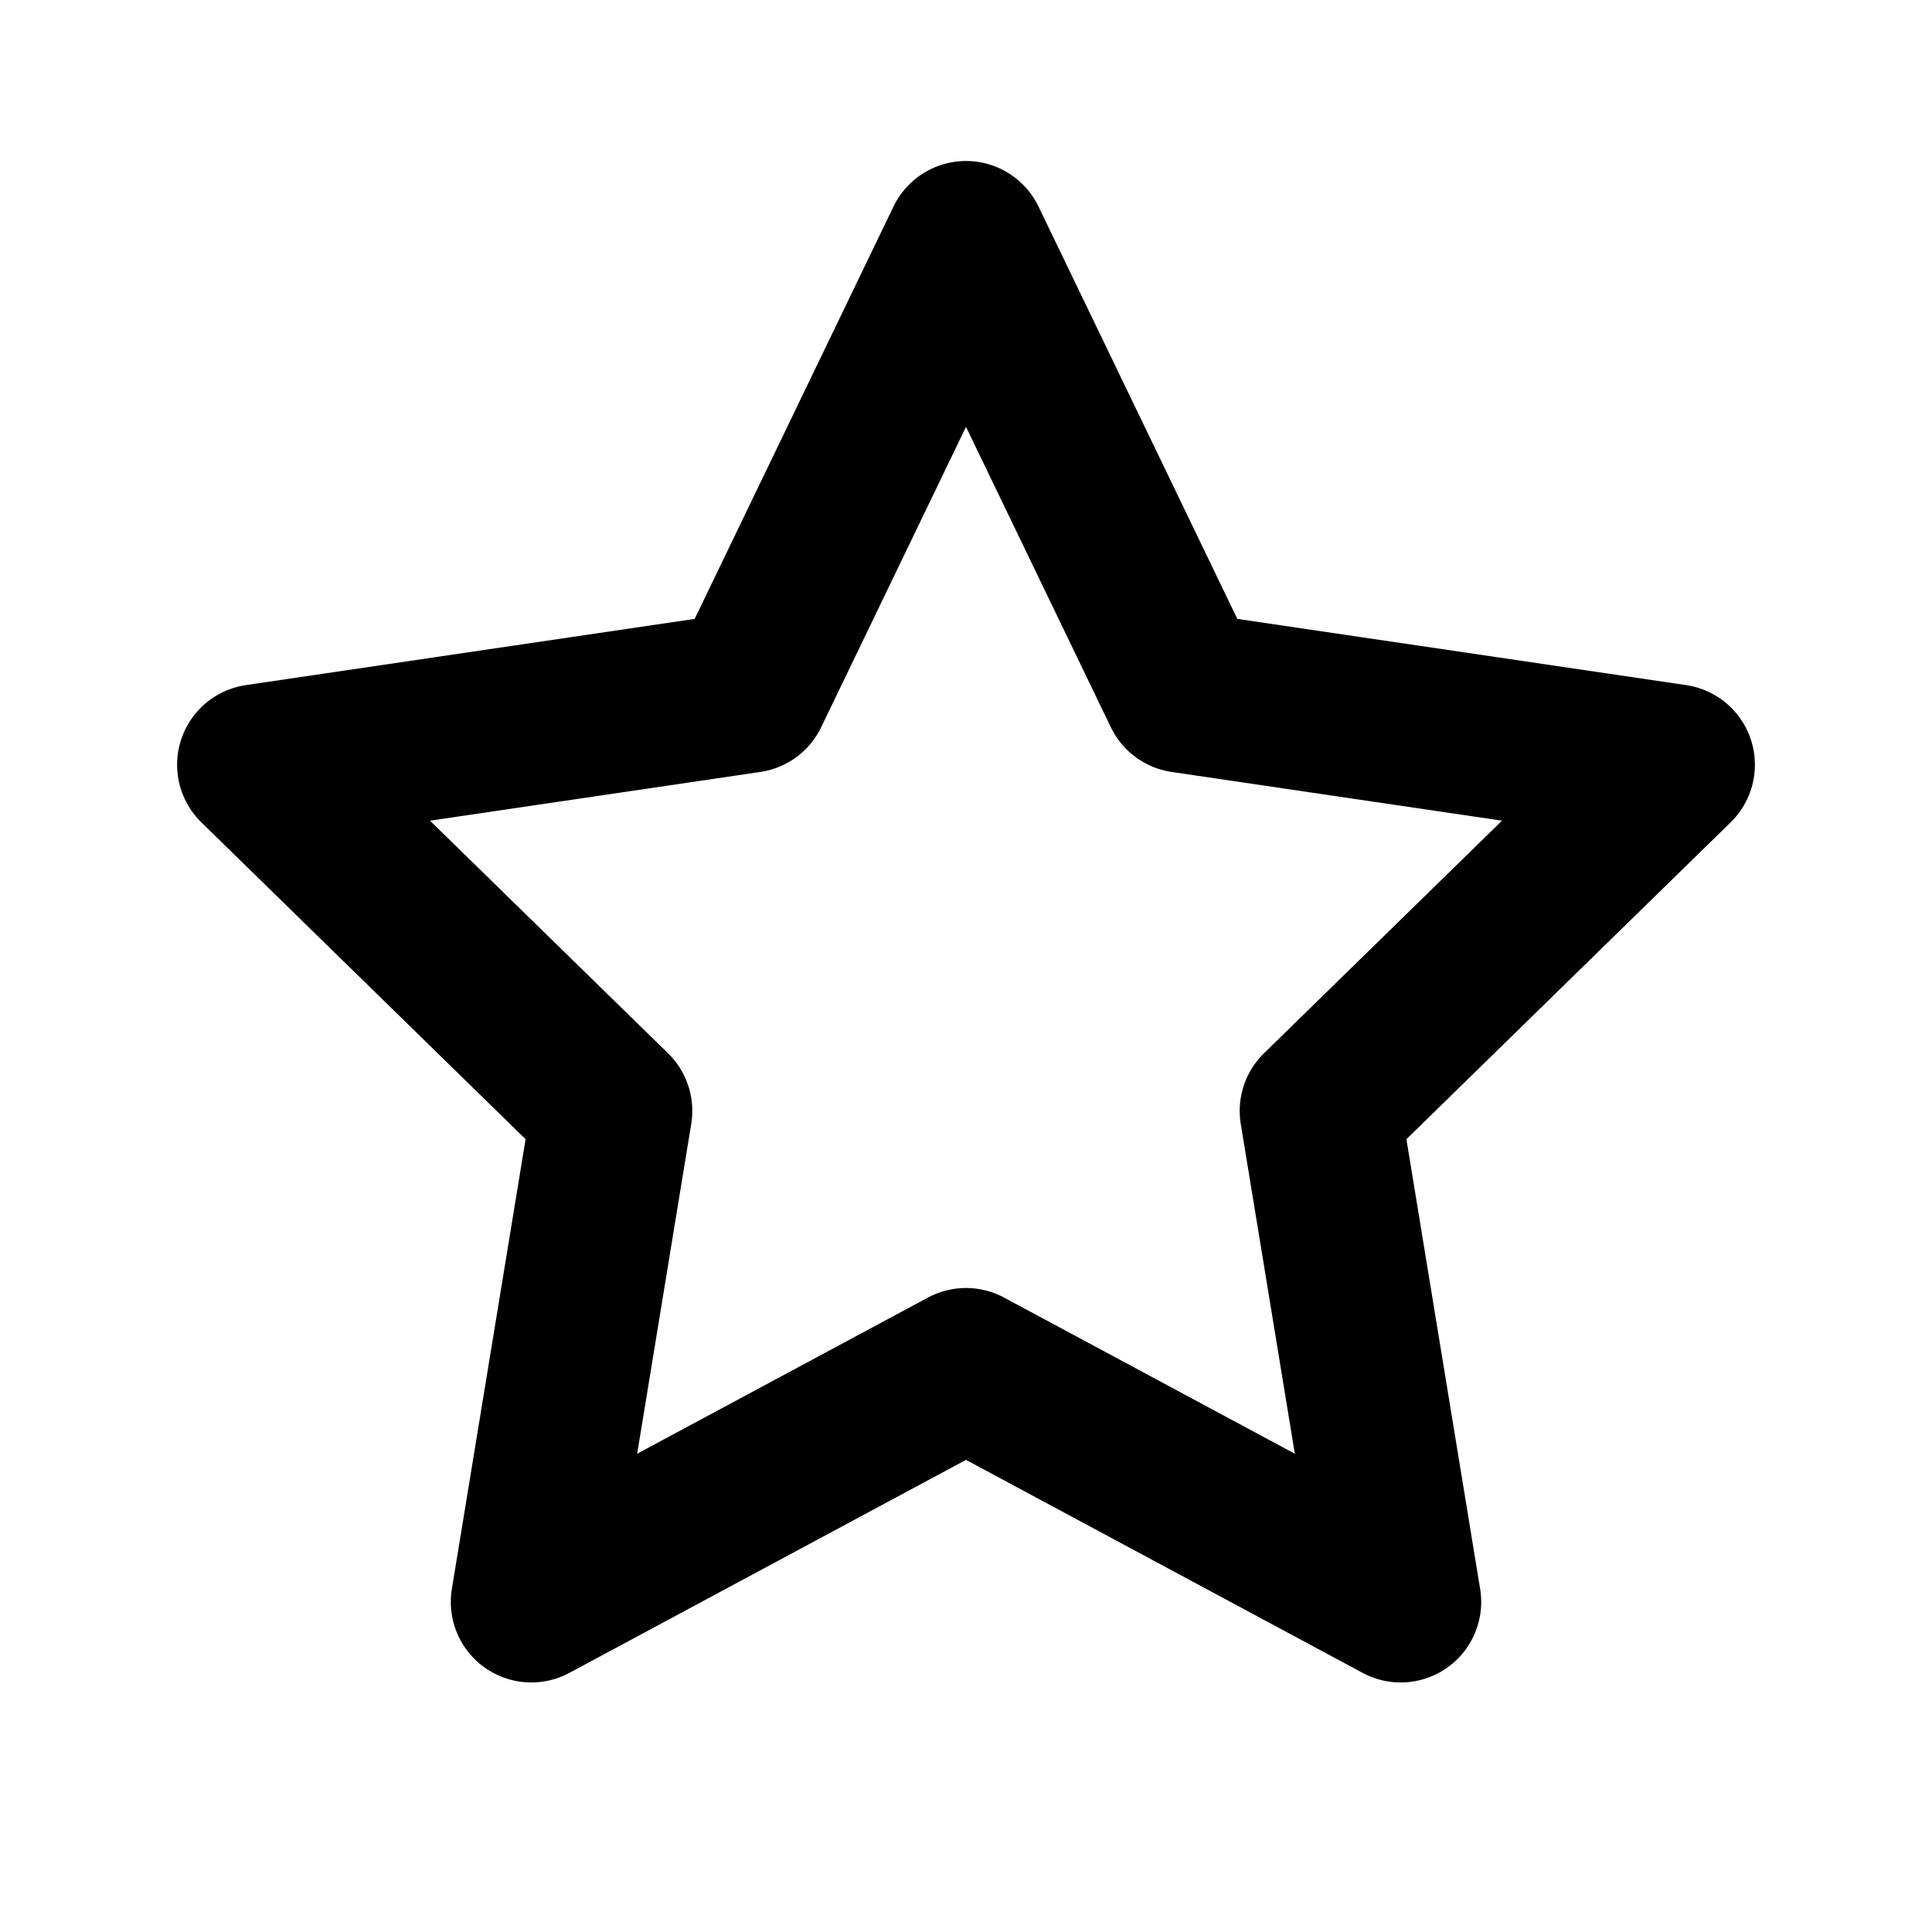
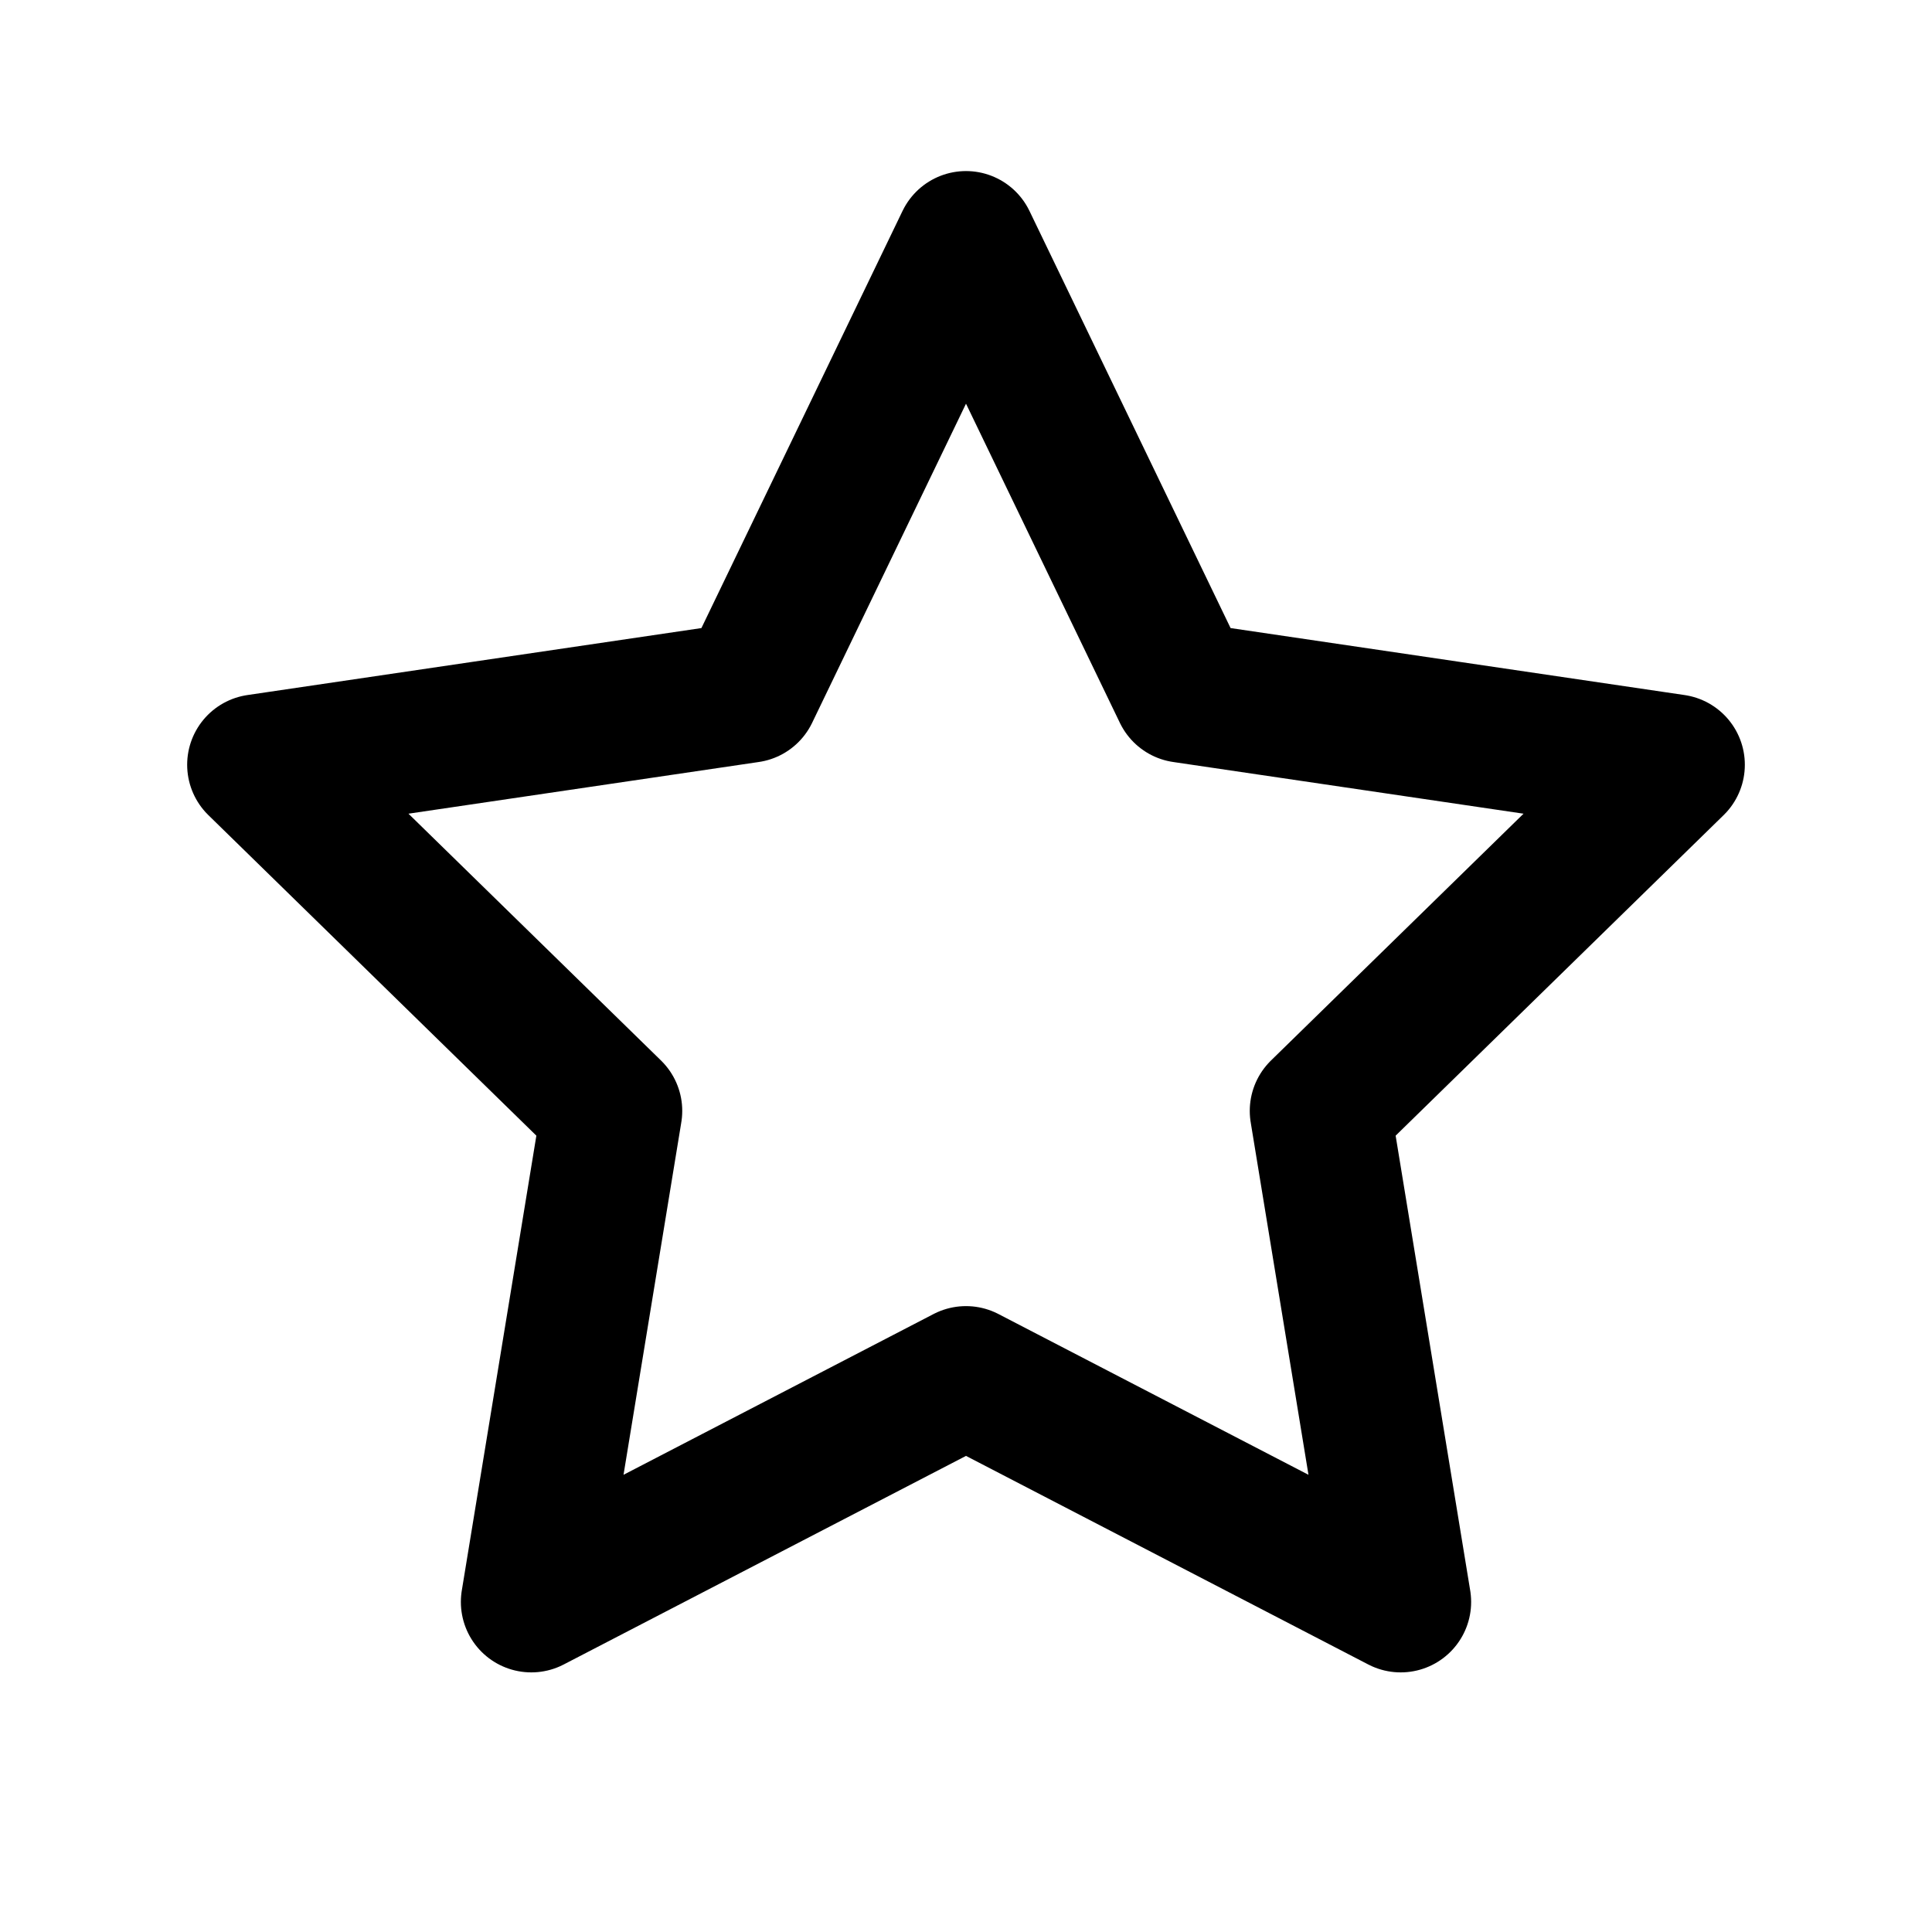
- <svg xmlns="http://www.w3.org/2000/svg" width="24" height="24" viewBox="0 0 24 24" fill="none" stroke="#000" stroke-width="2" stroke-linecap="round" stroke-linejoin="round">
-   <path d="M12 3l2.7 5.6 6.1.9-4.4 4.3 1 6.1L12 17l-5.4 2.9 1-6.1-4.4-4.3 6.1-.9z" />
+ <svg xmlns="http://www.w3.org/2000/svg" width="24" height="24" viewBox="0 0 24 24" fill="none" stroke="#000" stroke-linecap="round" stroke-linejoin="round">
+   <path d="M12 3l2.7 5.6 6.1.9-4.4 4.3 1 6.1L12 17.1 6.6 19.9l1-6.1-4.4-4.3 6.1-.9Z" stroke-width="1.75" />
</svg>
